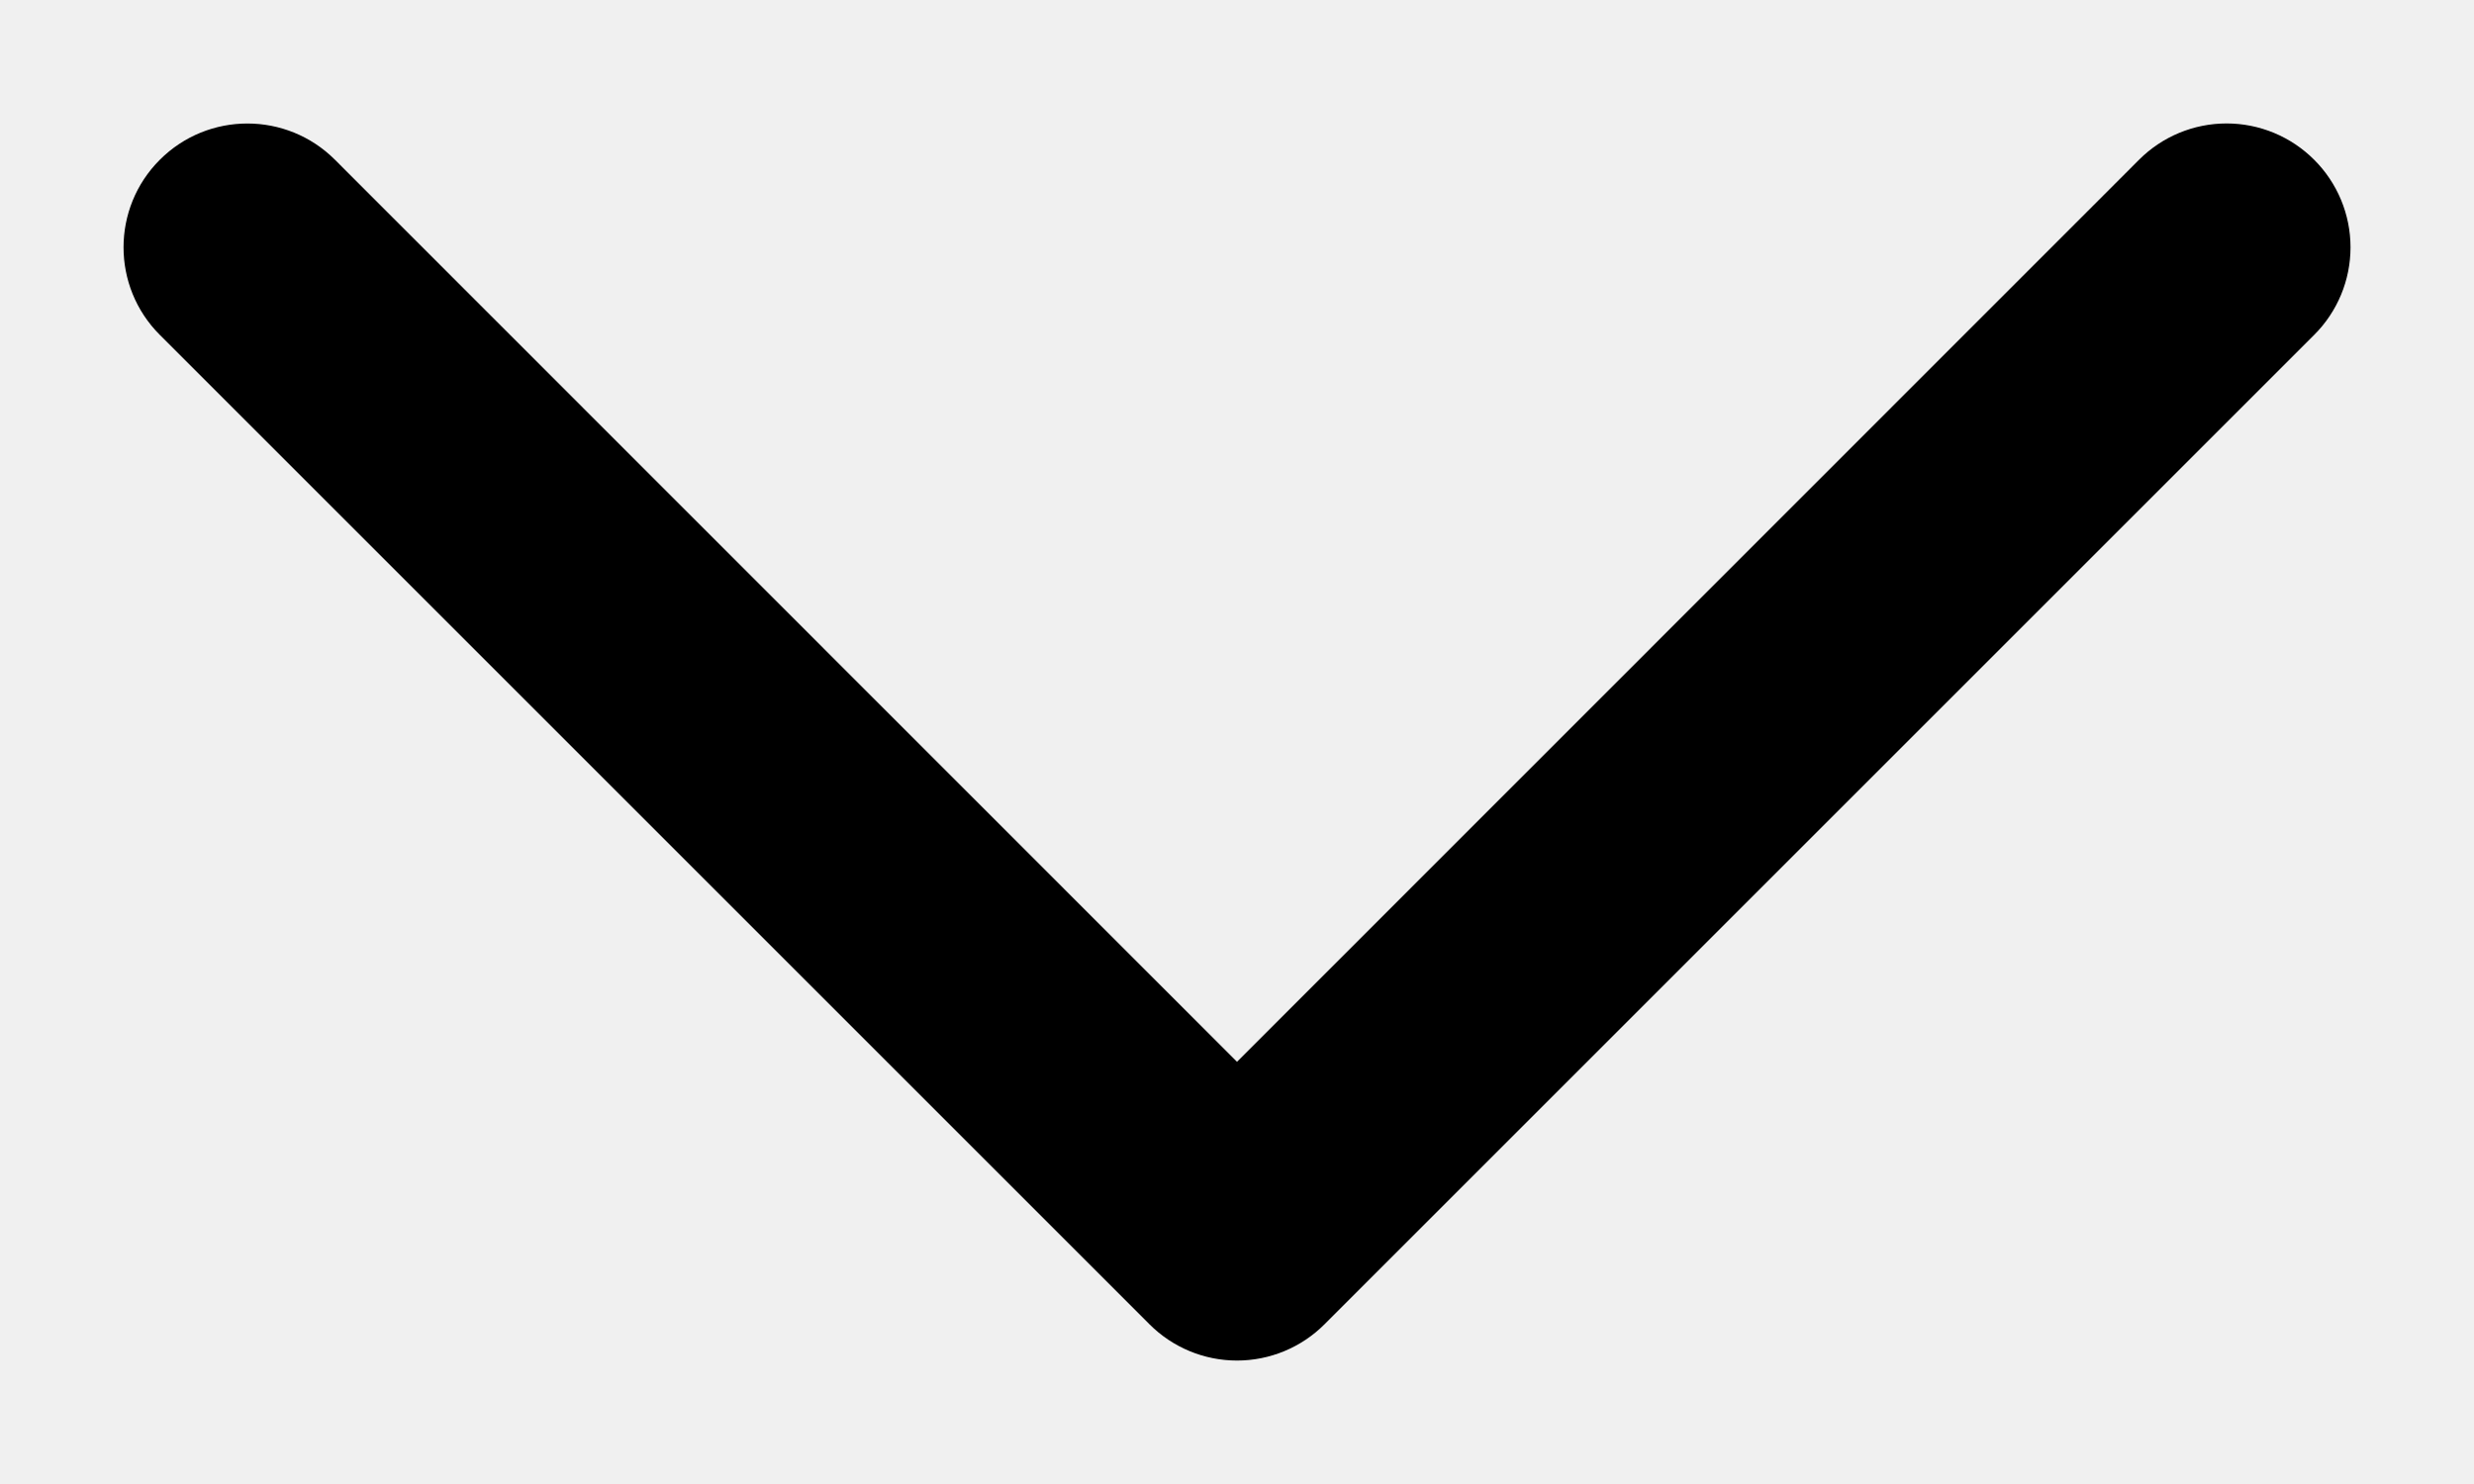
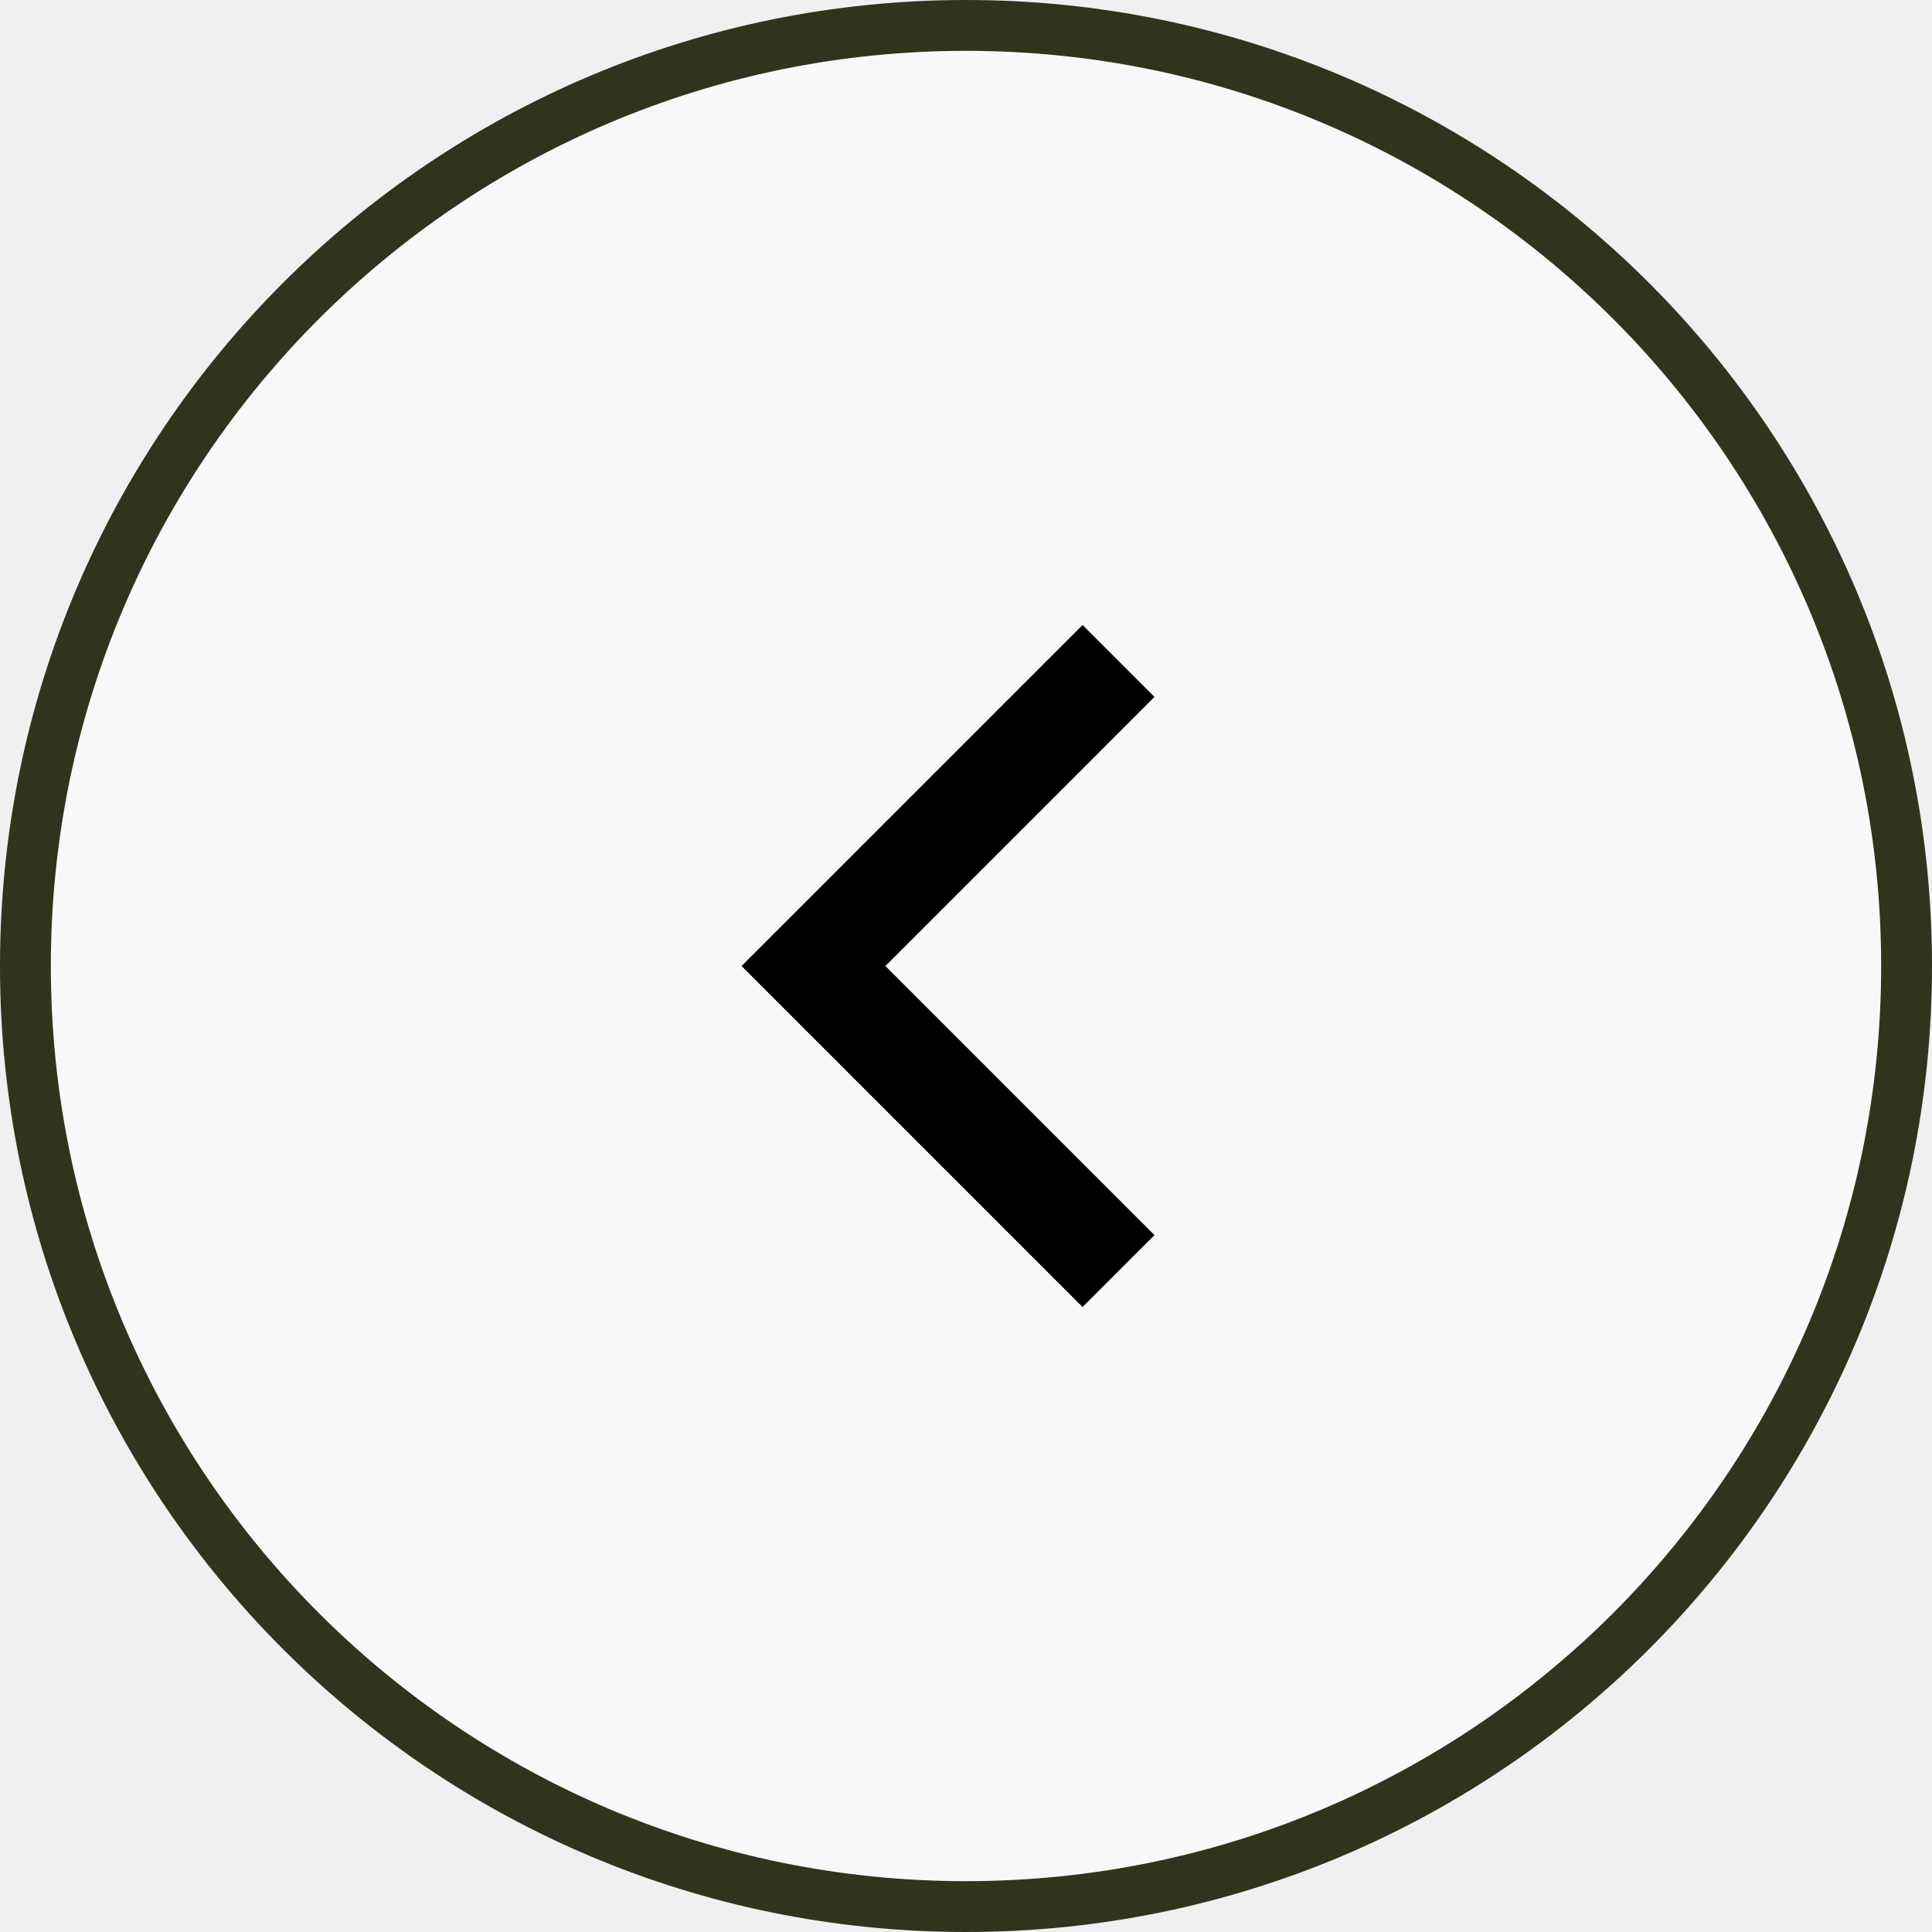
- <svg class="icon icon-caret" viewBox="0 0 10 6">
-   <path fill="currentColor" fill-rule="evenodd" d="M9.354.646a.5.5 0 0 0-.708 0L5 4.293 1.354.646a.5.5 0 0 0-.708.708l4 4a.5.5 0 0 0 .708 0l4-4a.5.5 0 0 0 0-.708" clip-rule="evenodd" />
+ <svg xmlns="http://www.w3.org/2000/svg" width="38" height="38" viewBox="0 0 38 38" fill="none">
+   <circle cx="19" cy="19" r="18.5" transform="rotate(180 19 19)" fill="white" fill-opacity="0.5" stroke="#31331D" />
+   <path d="M22 13L16 19L22 25" stroke="black" stroke-width="2" />
</svg>
